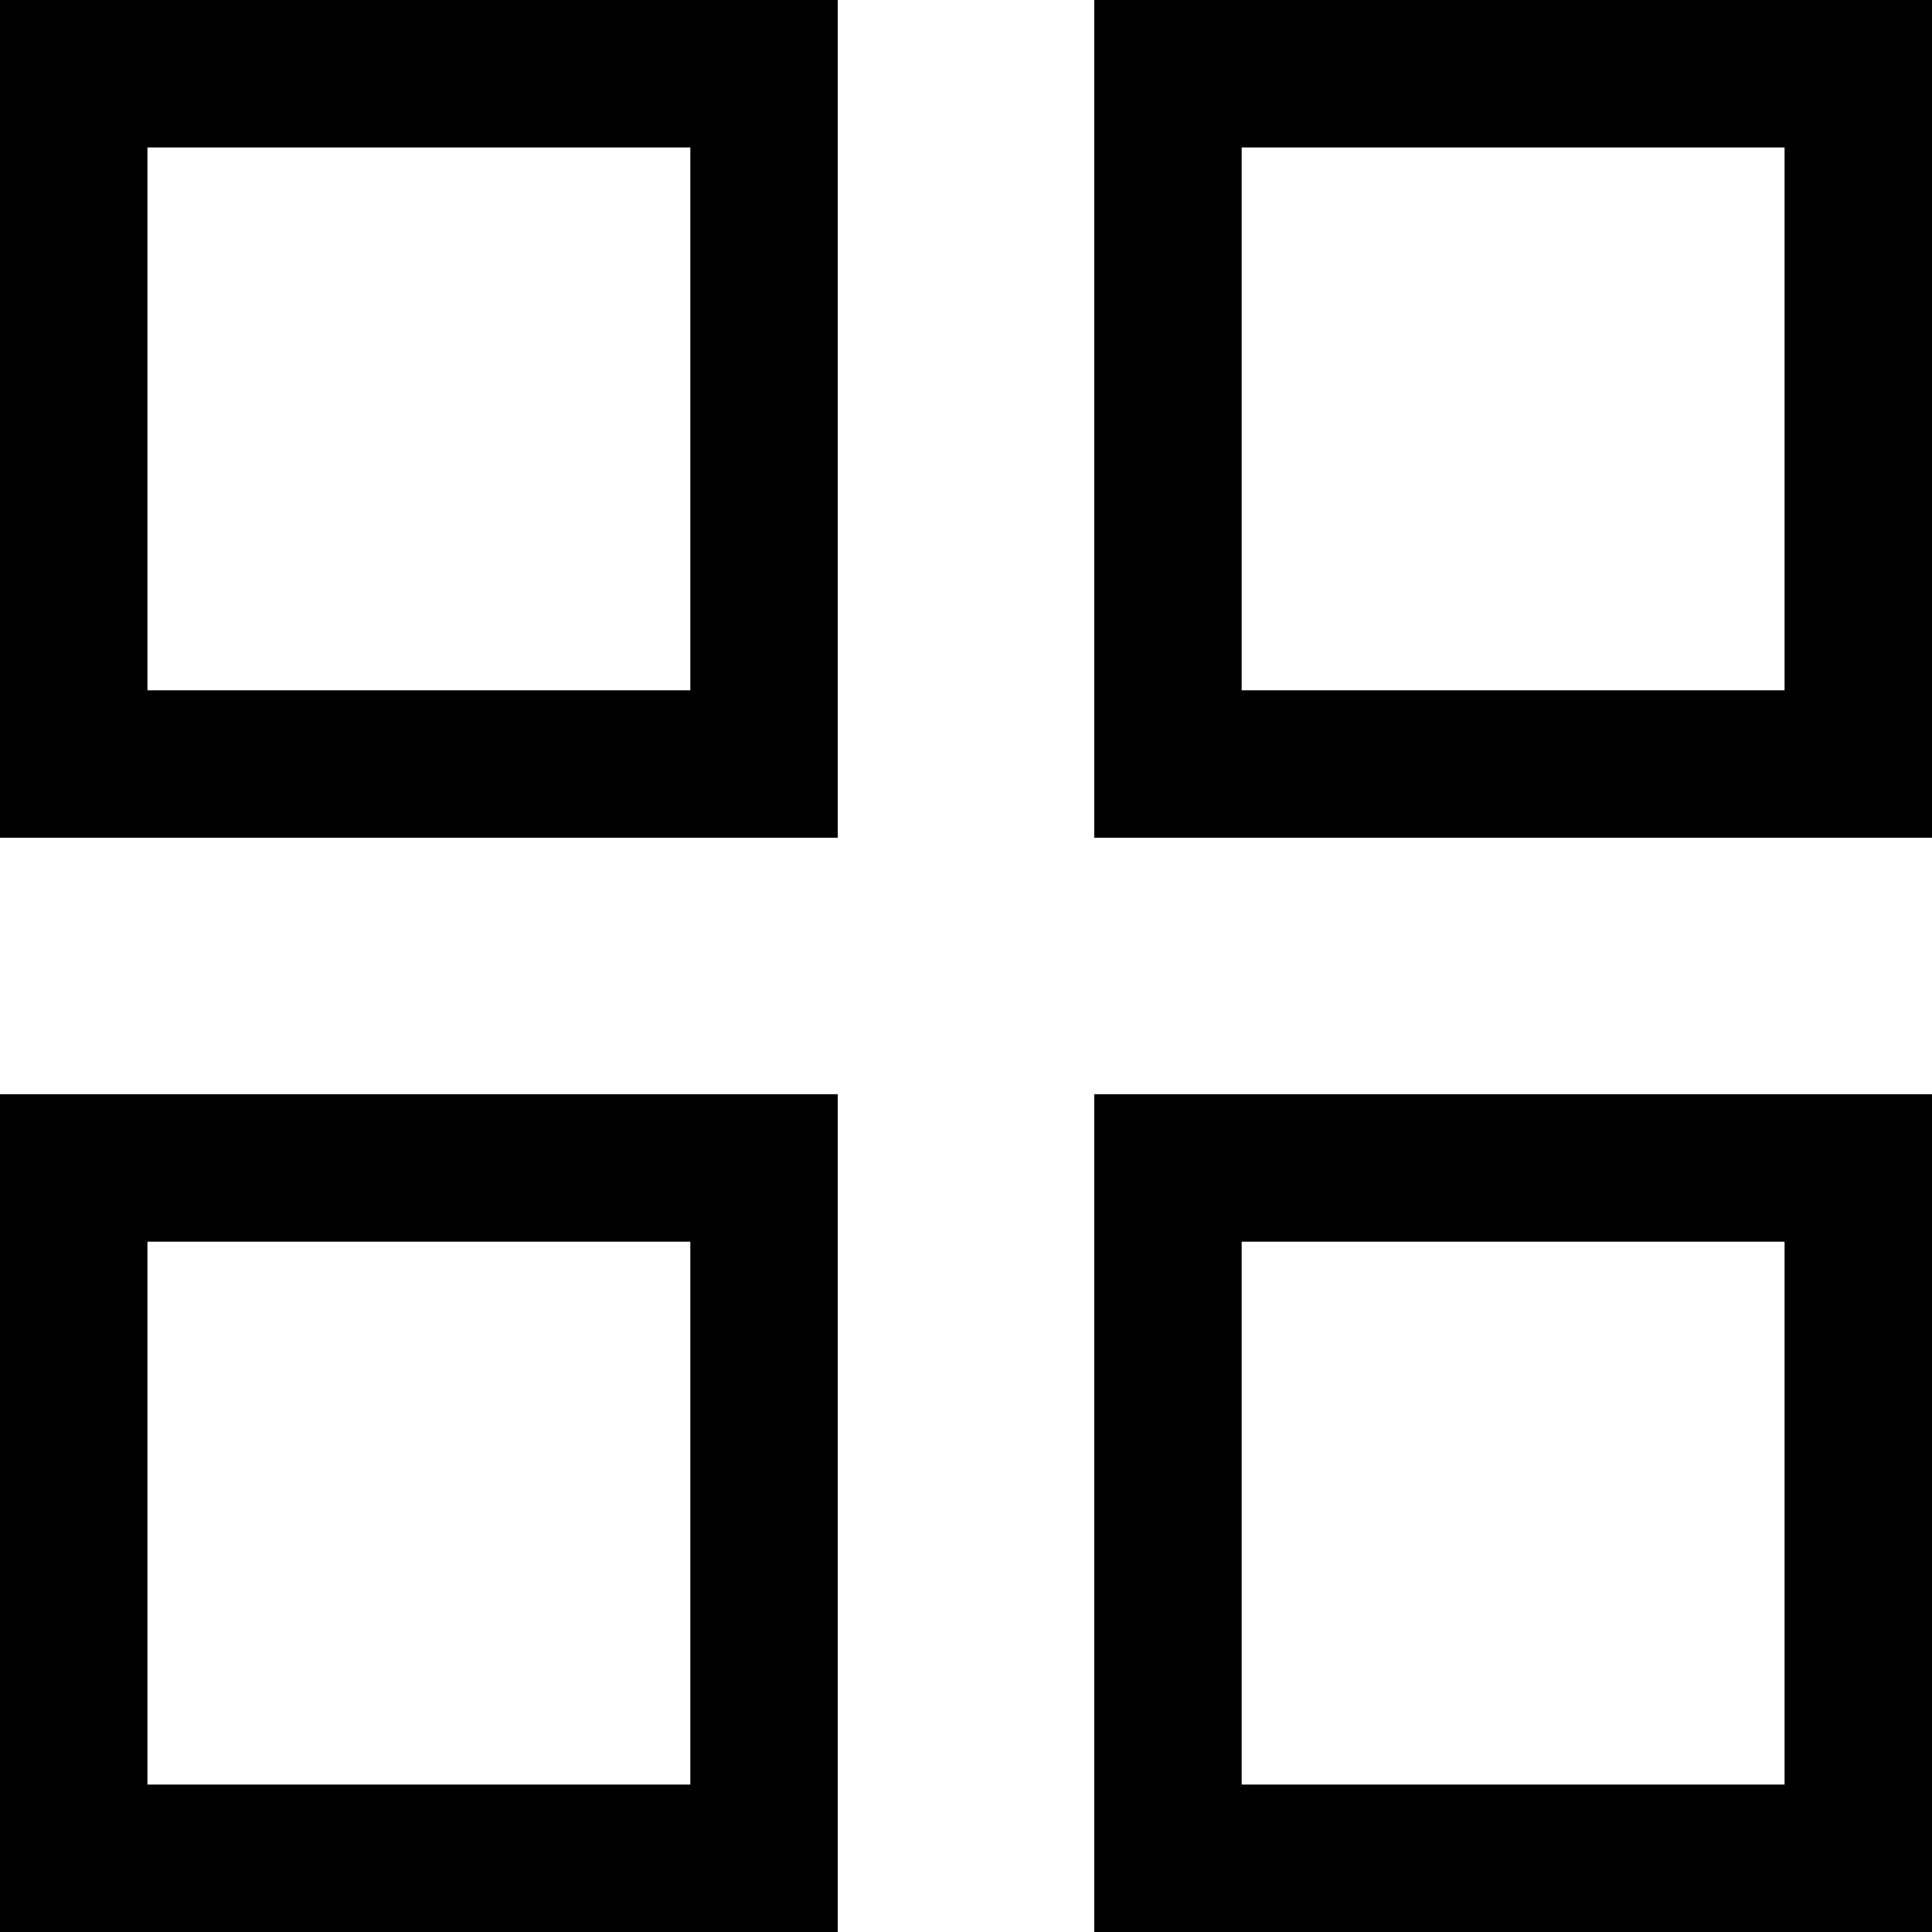
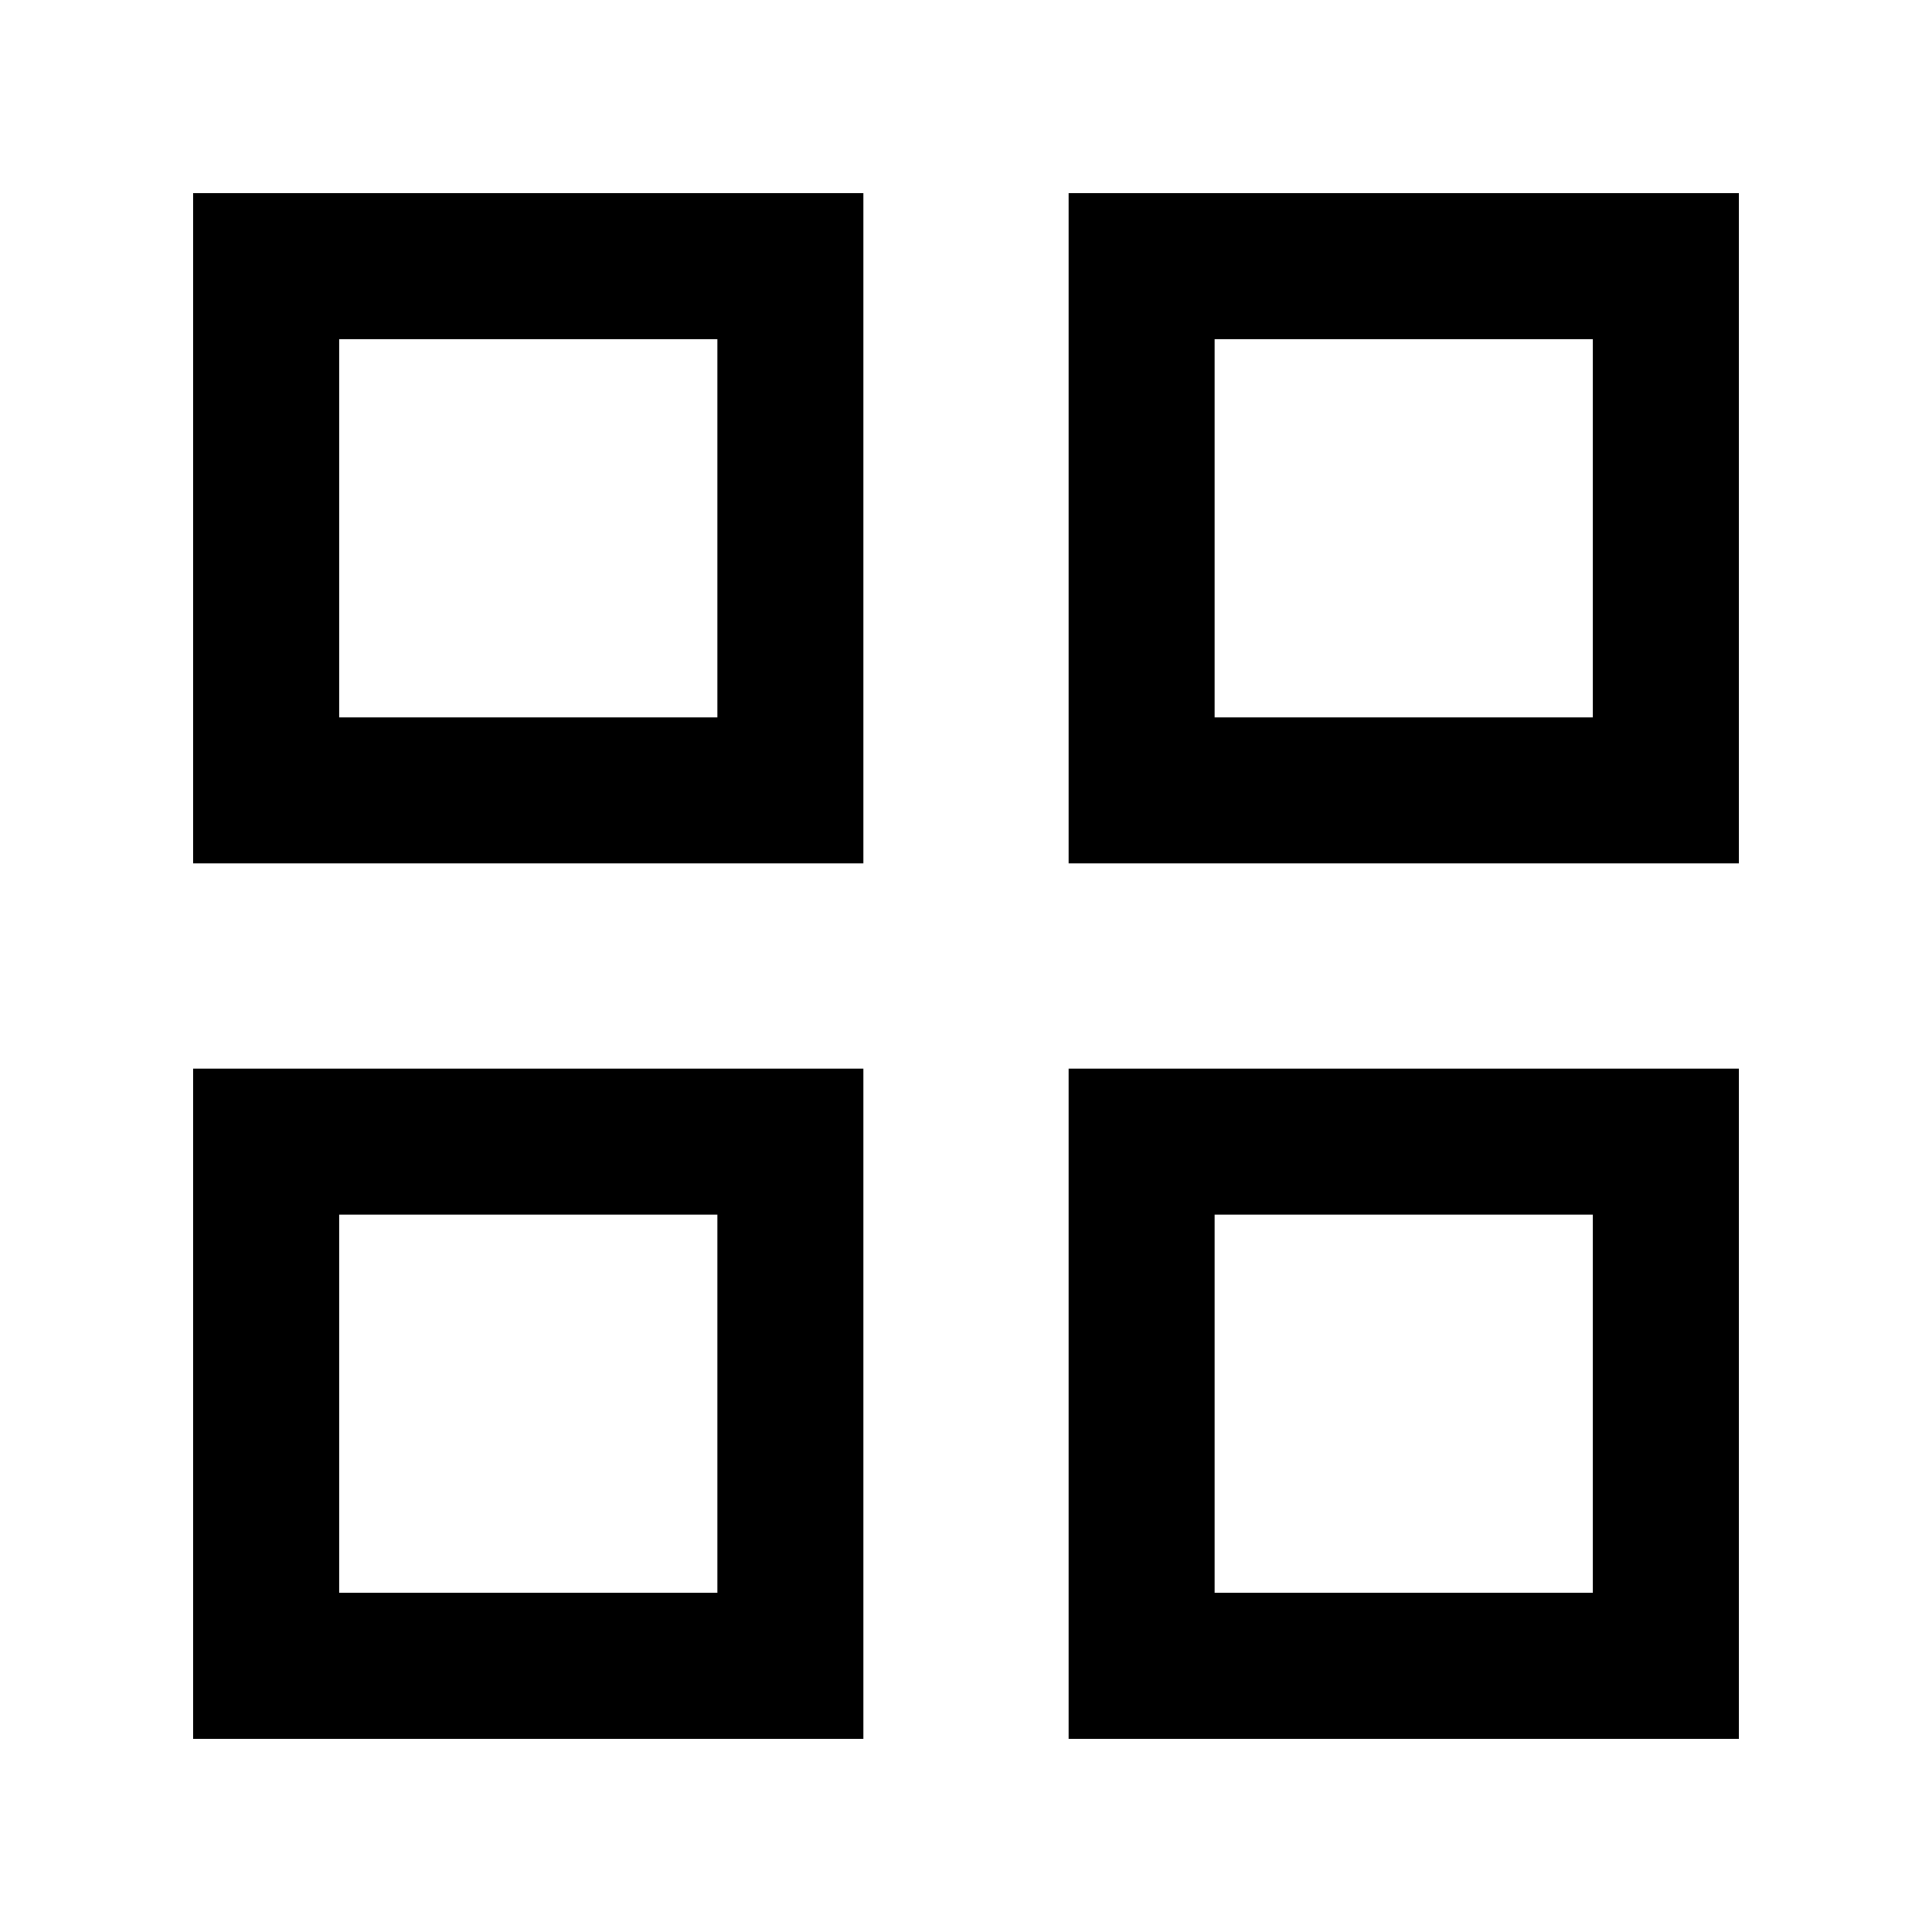
- <svg xmlns="http://www.w3.org/2000/svg" viewBox="0 0 1300 1300">
-   <g data-name="Layer 2">
-     <path d="M464.5 99.21V464.5H99.21V99.21H464.5M563.72 0H0v563.72h563.72V0Zm637.07 99.21V464.5H835.5V99.21h365.29M1300 0H736.28v563.72H1300V0ZM464.5 835.5v365.29H99.21V835.5H464.5m99.22-99.22H0V1300h563.72V736.28Zm637.07 99.22v365.29H835.5V835.5h365.29m99.21-99.22H736.28V1300H1300V736.28Z" data-name="Layer 1" />
+ <svg xmlns="http://www.w3.org/2000/svg" viewBox="0 0 1500 1500">
+   <defs>
+     <style>
+       .cls-1 {
+         fill: none;
+       }
+     </style>
+   </defs>
+   <g id="Layer_2" data-name="Layer 2">
+     <g id="Layer_1-2" data-name="Layer 1">
+       <path d="M557,263.39V557H263.39V263.39H557M670.35,150H150V670.35H670.35V150Z" />
+       <path d="M1236.61,263.39V557H943V263.39h293.58M1350,150H829.65V670.35H1350V150Z" />
+       <path d="M557,943v293.58H263.39V943H557M670.35,829.65H150V1350H670.35V829.65Z" />
+       <path d="M1236.61,943v293.58H943V943h293.58M1350,829.65H829.65V1350H1350V829.65Z" />
+     </g>
  </g>
</svg>
